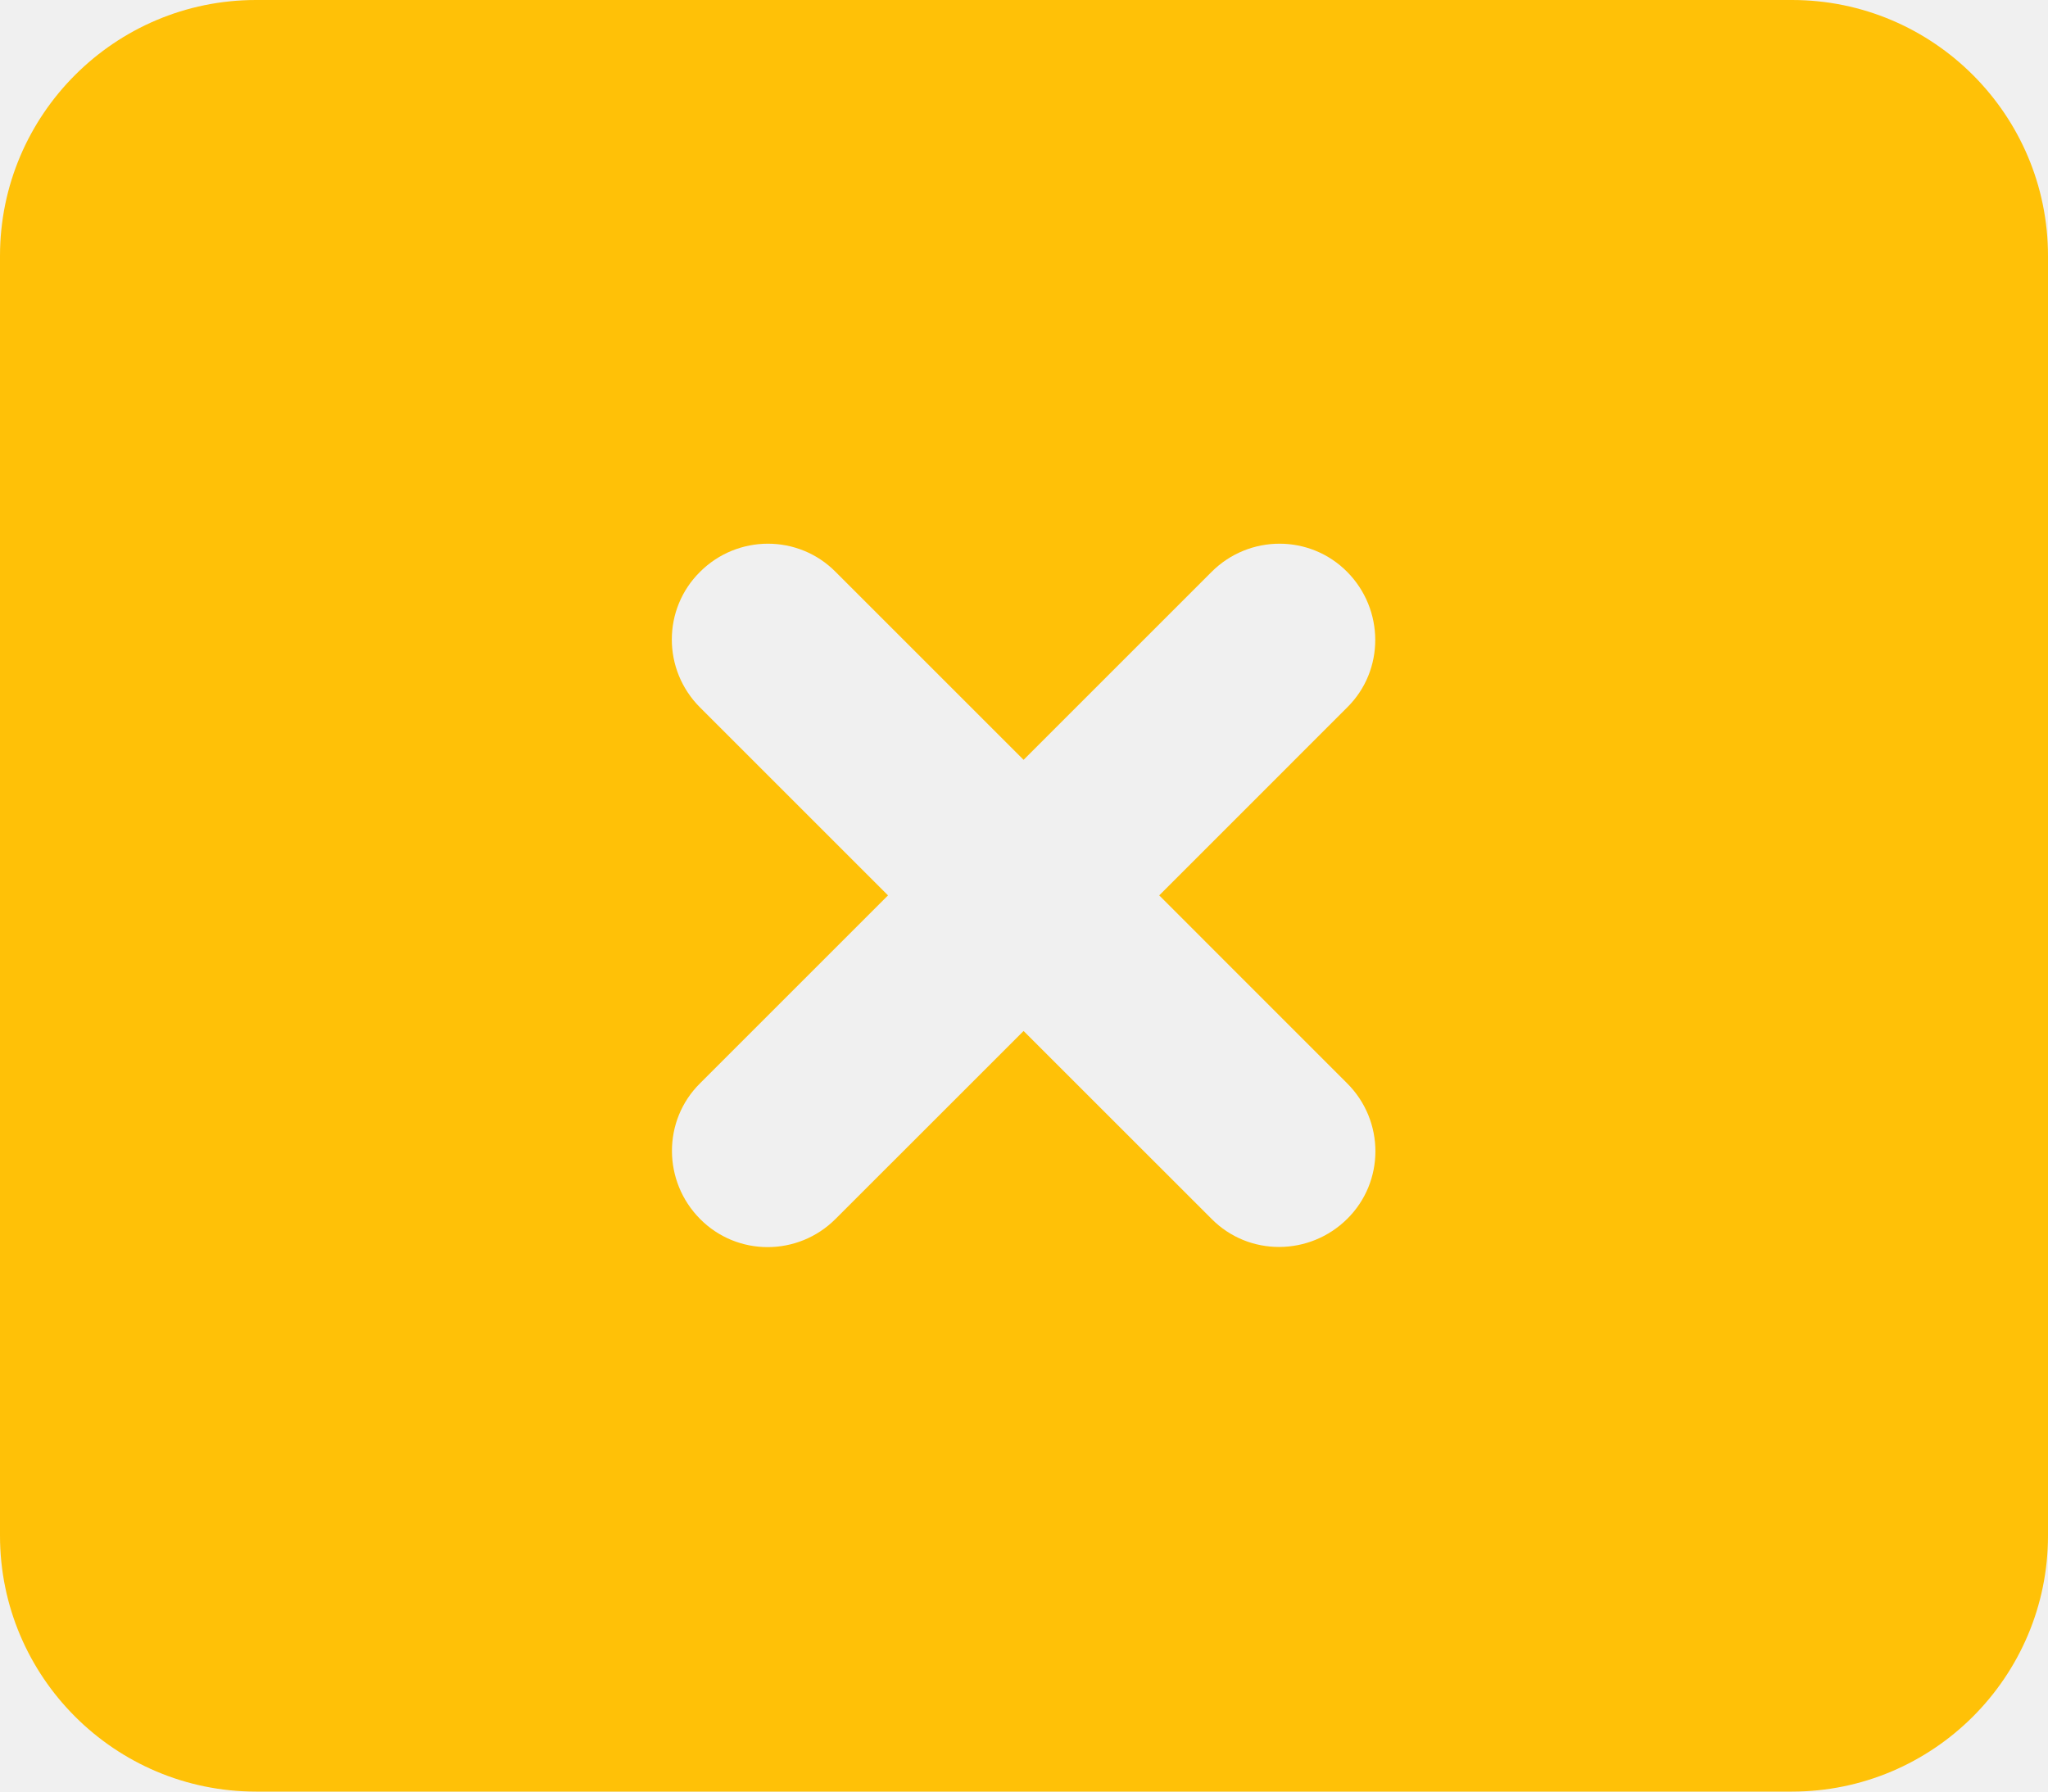
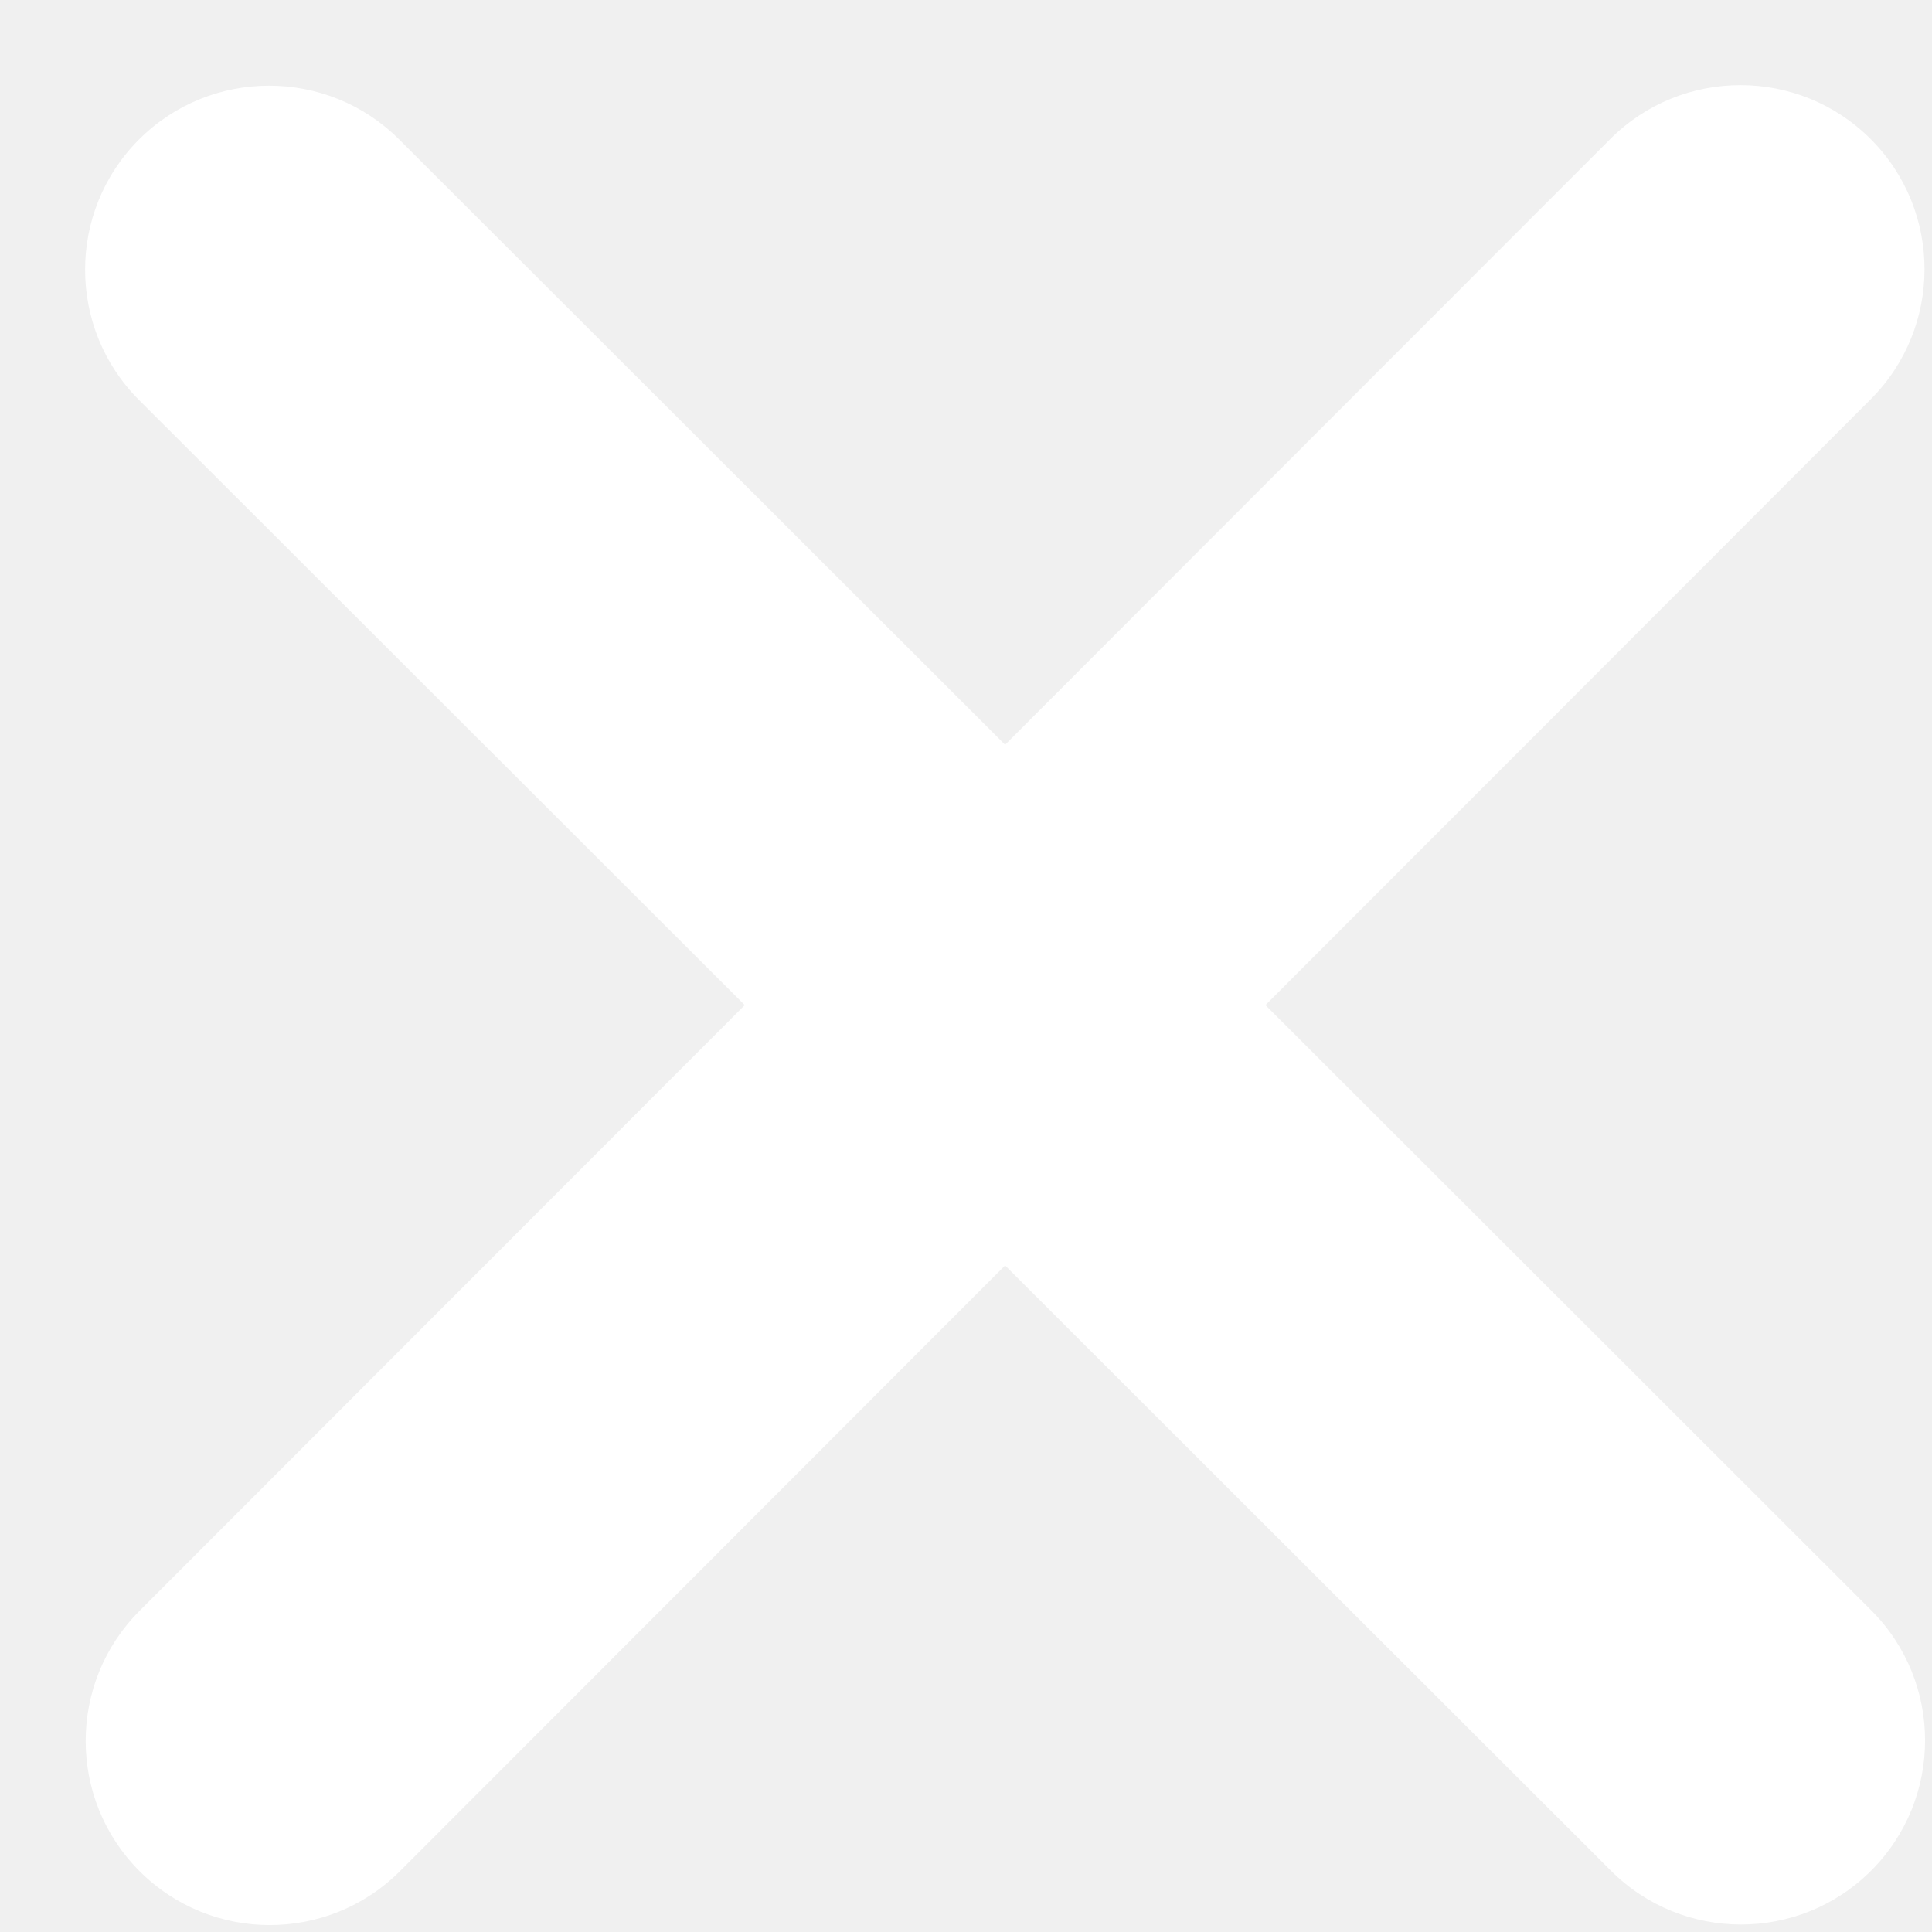
- <svg xmlns="http://www.w3.org/2000/svg" width="40" height="35" viewBox="0 0 40 35" fill="none">
-   <path d="M5 0C2.242 0 0 2.242 0 5V30C0 32.758 2.242 35 5 35H35C37.758 35 40 32.758 40 30V5C40 2.242 37.758 0 35 0H5ZM13.672 11.172C14.406 10.438 15.594 10.438 16.32 11.172L19.992 14.844L23.664 11.172C24.398 10.438 25.586 10.438 26.312 11.172C27.039 11.906 27.047 13.094 26.312 13.82L22.641 17.492L26.312 21.164C27.047 21.898 27.047 23.086 26.312 23.812C25.578 24.539 24.391 24.547 23.664 23.812L19.992 20.141L16.32 23.812C15.586 24.547 14.398 24.547 13.672 23.812C12.945 23.078 12.938 21.891 13.672 21.164L17.344 17.492L13.672 13.82C12.938 13.086 12.938 11.898 13.672 11.172Z" fill="#FFC107" />
+ <svg xmlns="http://www.w3.org/2000/svg" width="21" height="21" viewBox="0 0 21 21" fill="none">
+   <path d="M20.333 4.341C21.114 3.56 21.114 2.292 20.333 1.511C19.552 0.73 18.284 0.73 17.503 1.511L10.925 8.095L4.34 1.517C3.56 0.736 2.291 0.736 1.51 1.517C0.73 2.298 0.73 3.566 1.51 4.347L8.095 10.925L1.517 17.509C0.736 18.29 0.736 19.558 1.517 20.339C2.298 21.12 3.566 21.12 4.347 20.339L10.925 13.755L17.509 20.333C18.29 21.114 19.558 21.114 20.339 20.333C21.12 19.552 21.12 18.284 20.339 17.503L13.755 10.925L20.333 4.341Z" fill="white" />
</svg>
